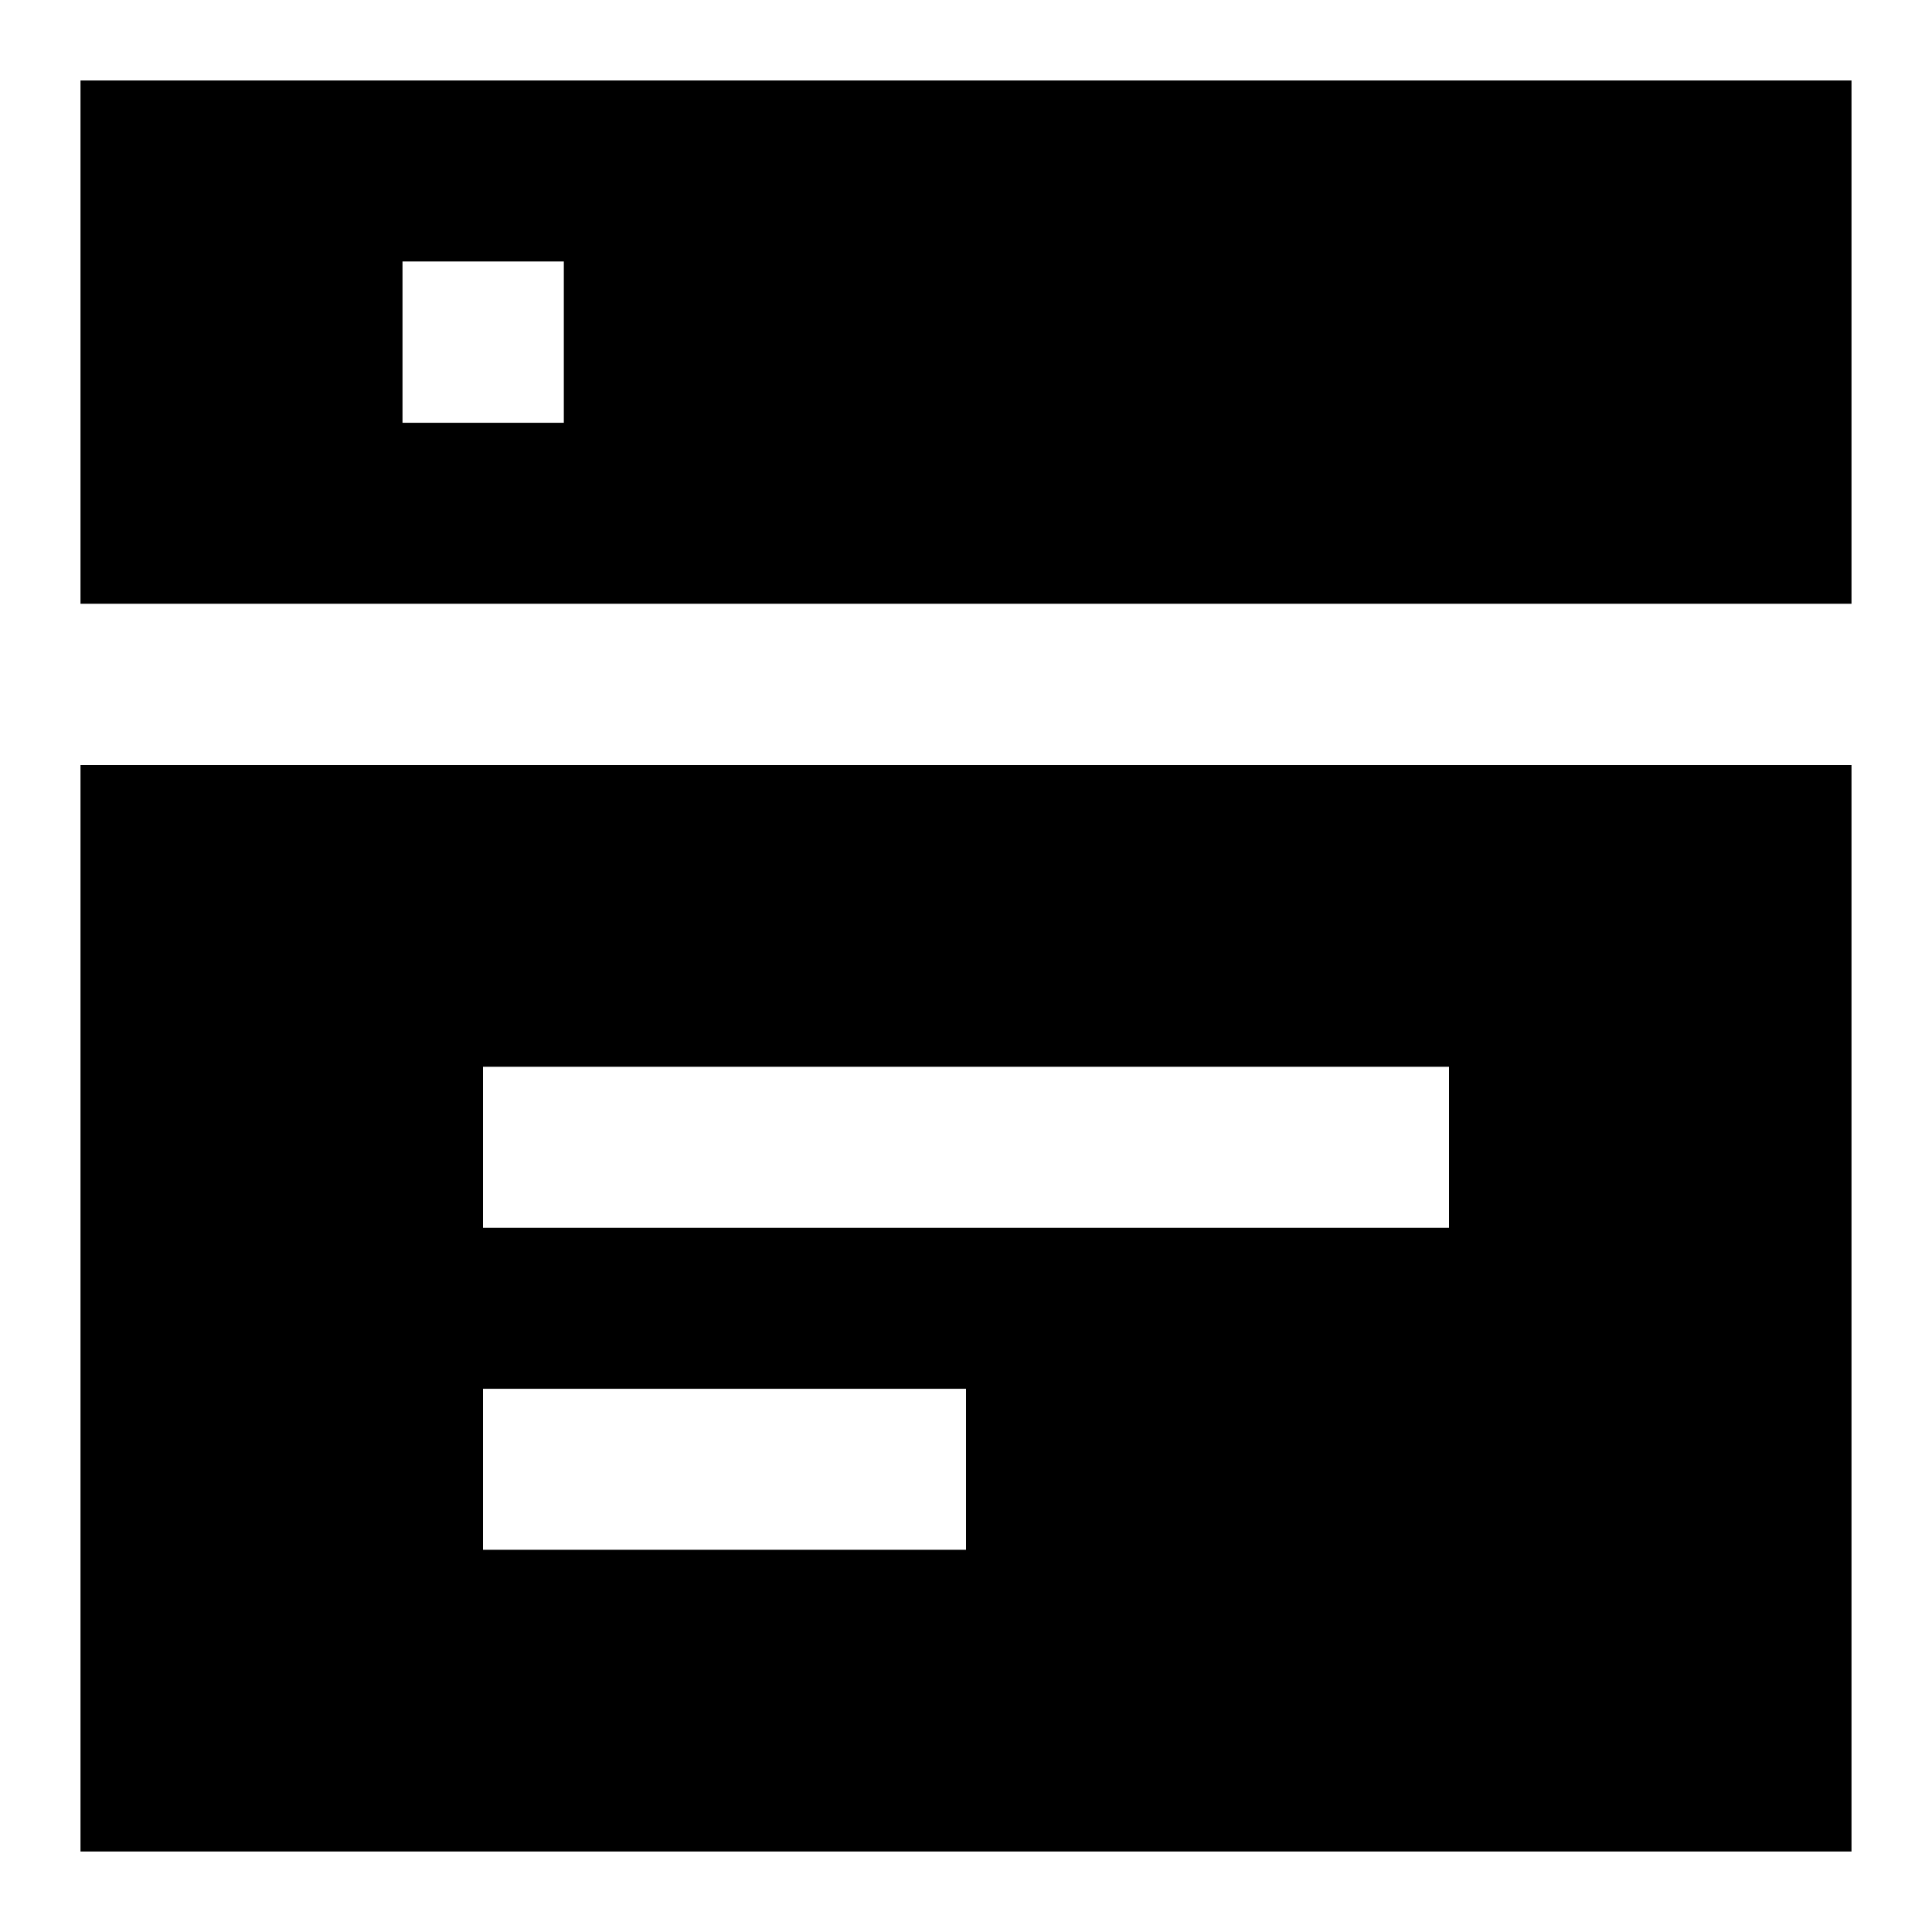
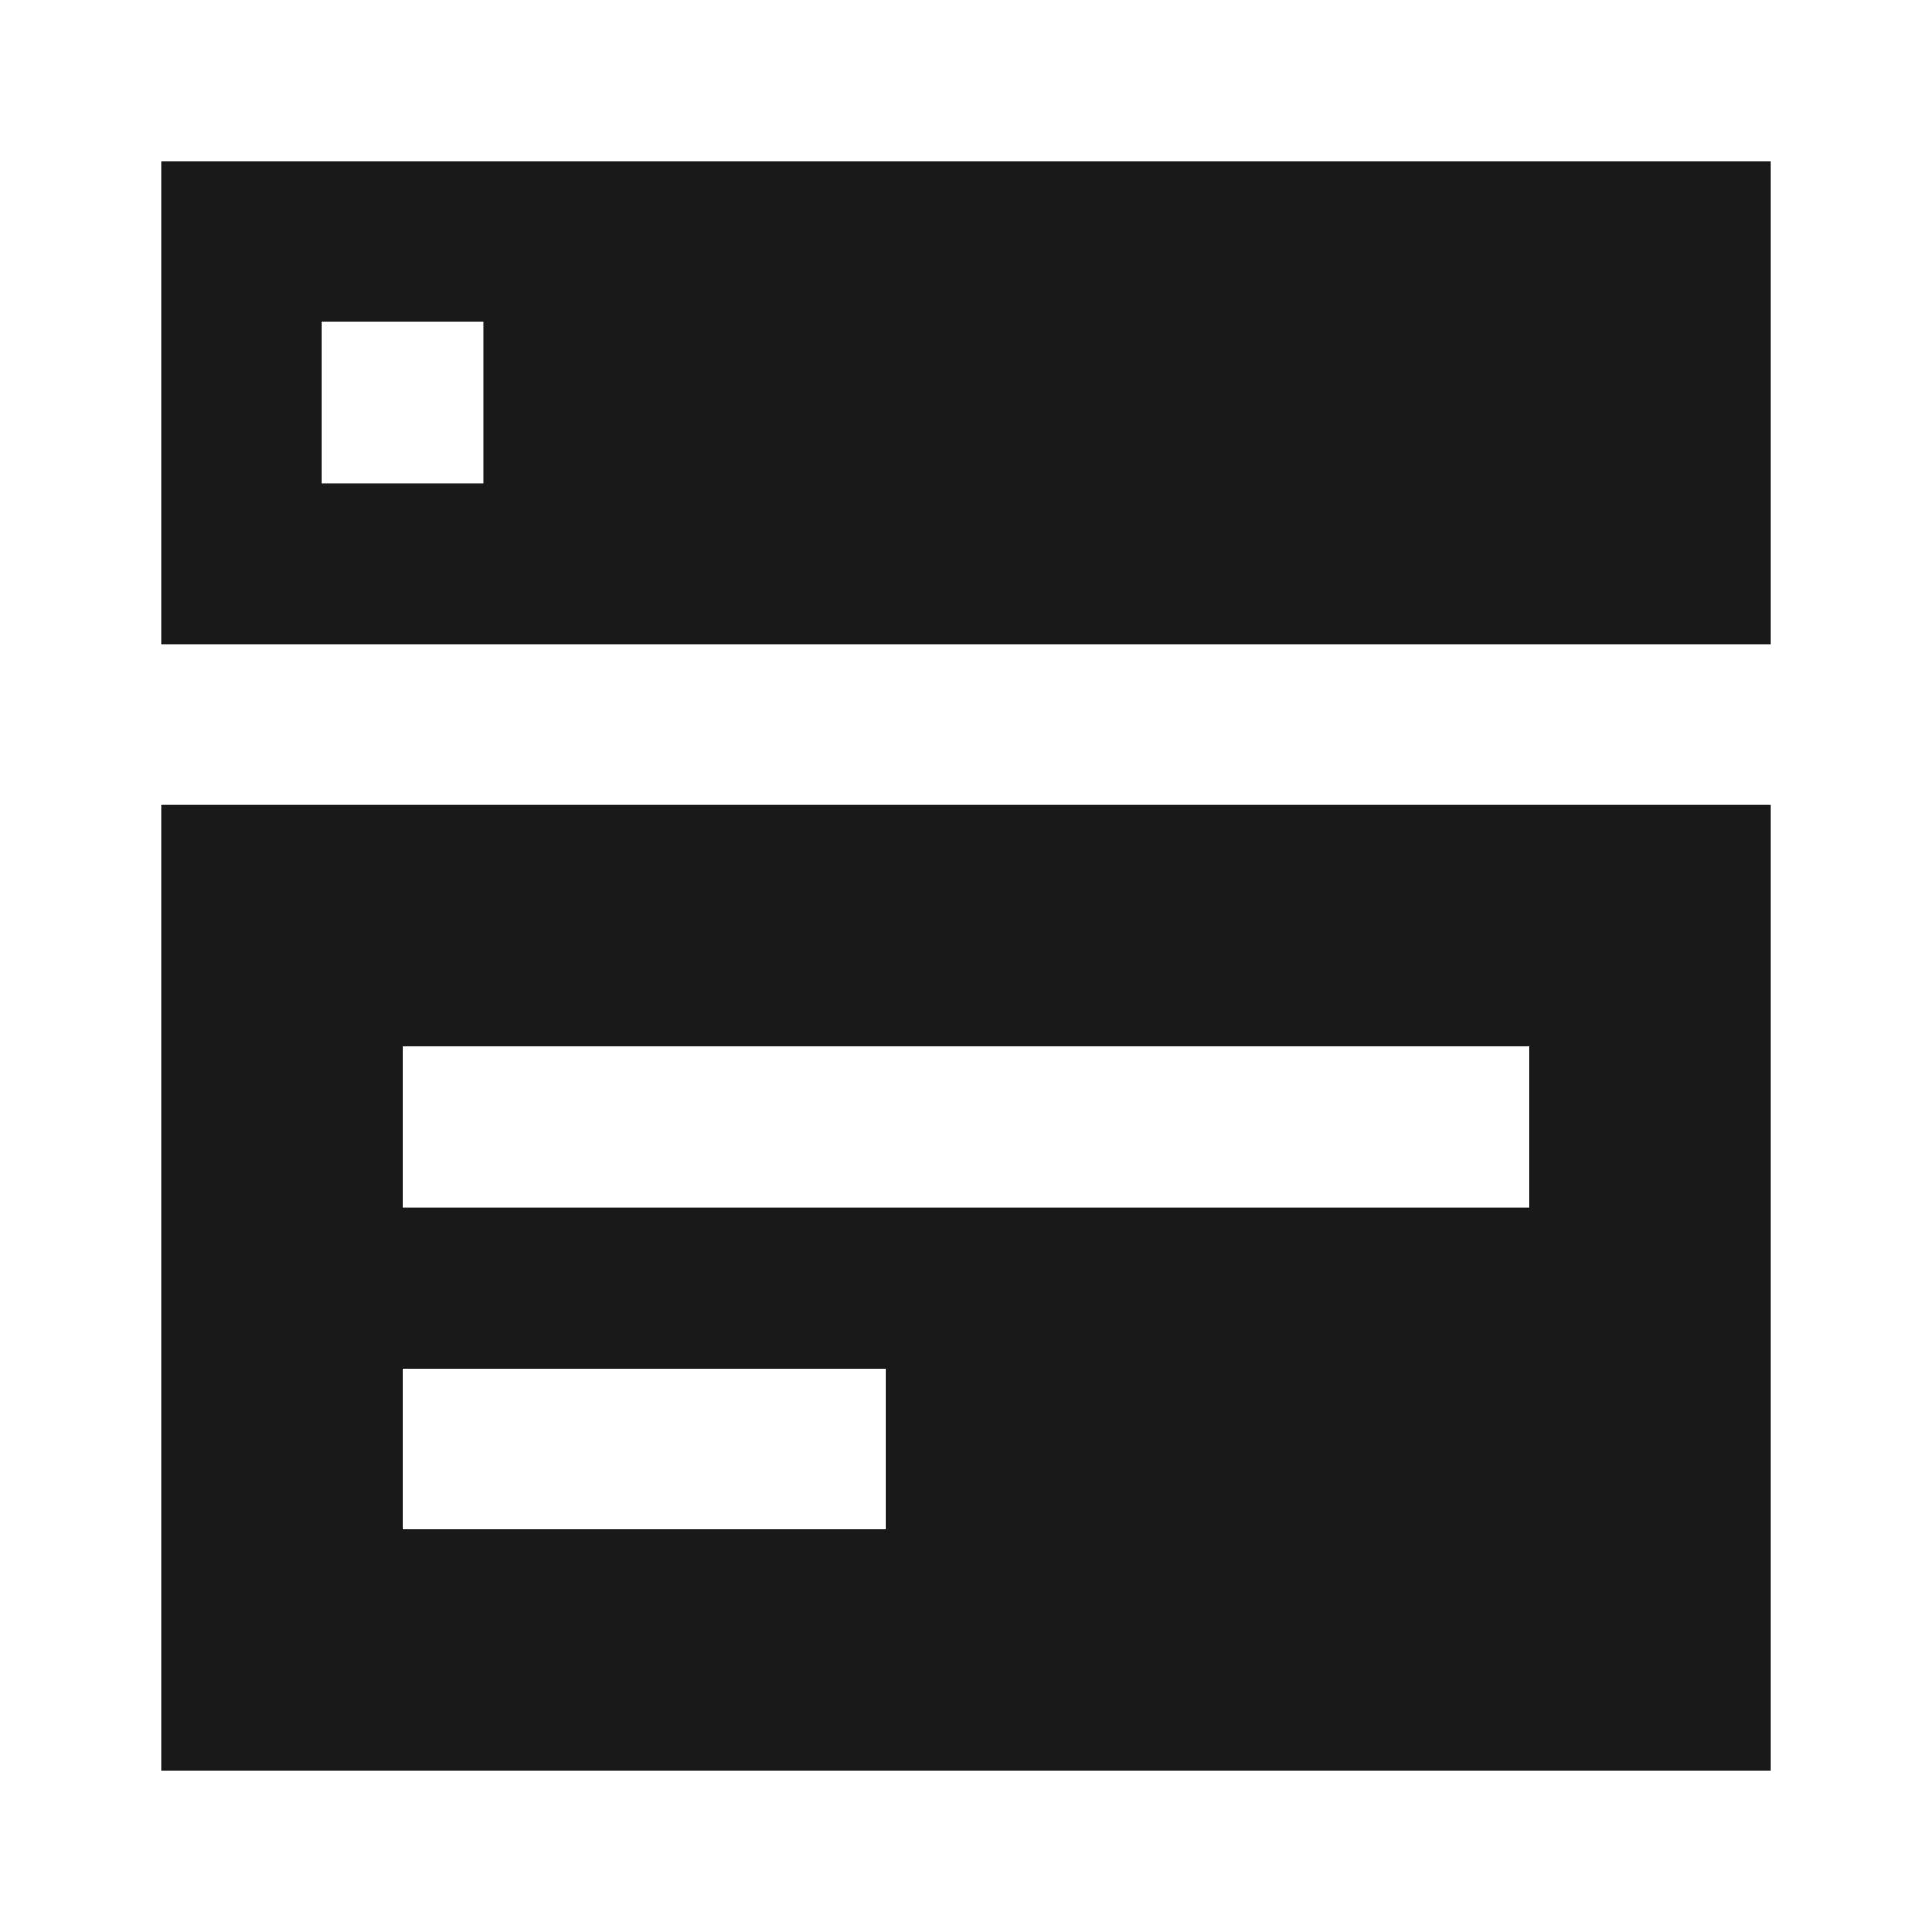
<svg xmlns="http://www.w3.org/2000/svg" width="24" height="24" viewBox="0 0 24 24" fill="none">
-   <path d="M1 1V7.5H23V1H1ZM5 3.248H7.004V5.252H5V3.248Z" fill="black" />
-   <path d="M1 9.504V23H23V9.504H1ZM6 13.252L18 13.252V15.252L6 15.252V13.252ZM6 17.252H12V19.252H6V17.252Z" fill="black" />
+   <path d="M2 2V8H22V2H2ZM4 4H6.004V6.004H4V4Z" fill="black" fill-opacity="0.9" style="fill:black;" />
+   <path d="M2 10.001V22H22V10.001H2ZM5 13.001L19 13.001V15.001L5 15.001V13.001ZM5 17H11V19H5V17Z" fill="black" fill-opacity="0.9" style="fill:black;" />
</svg>
